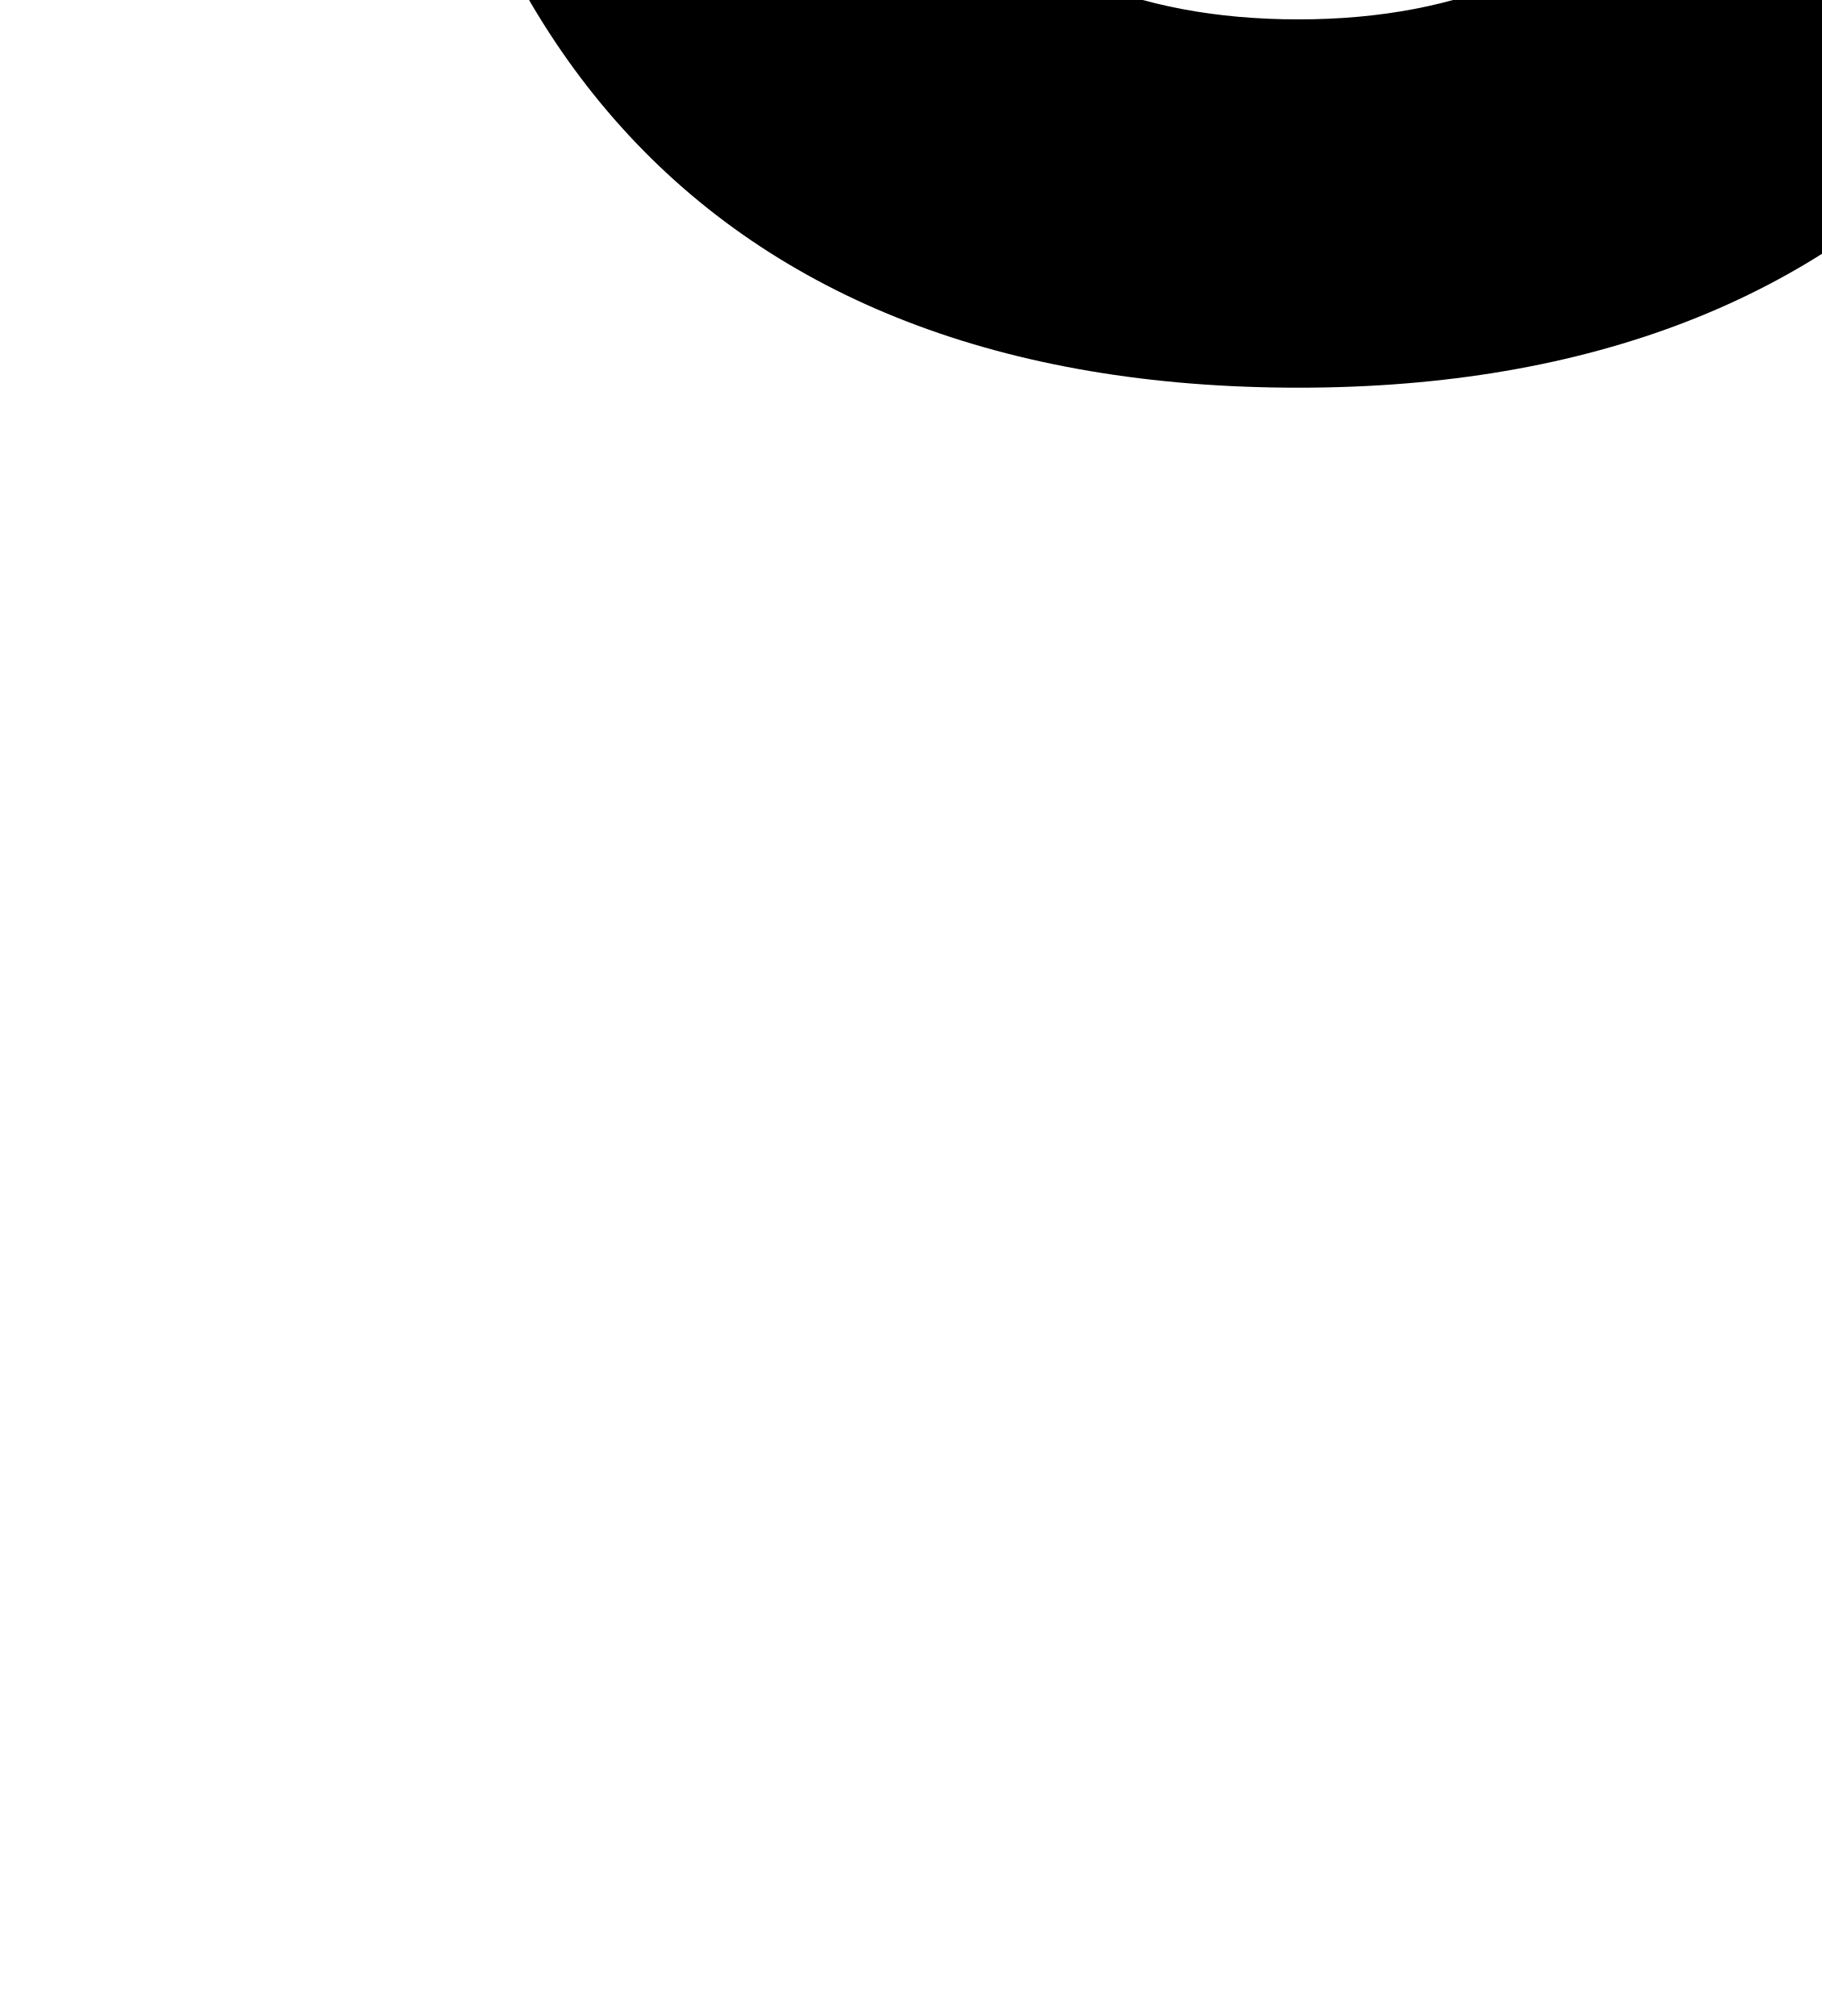
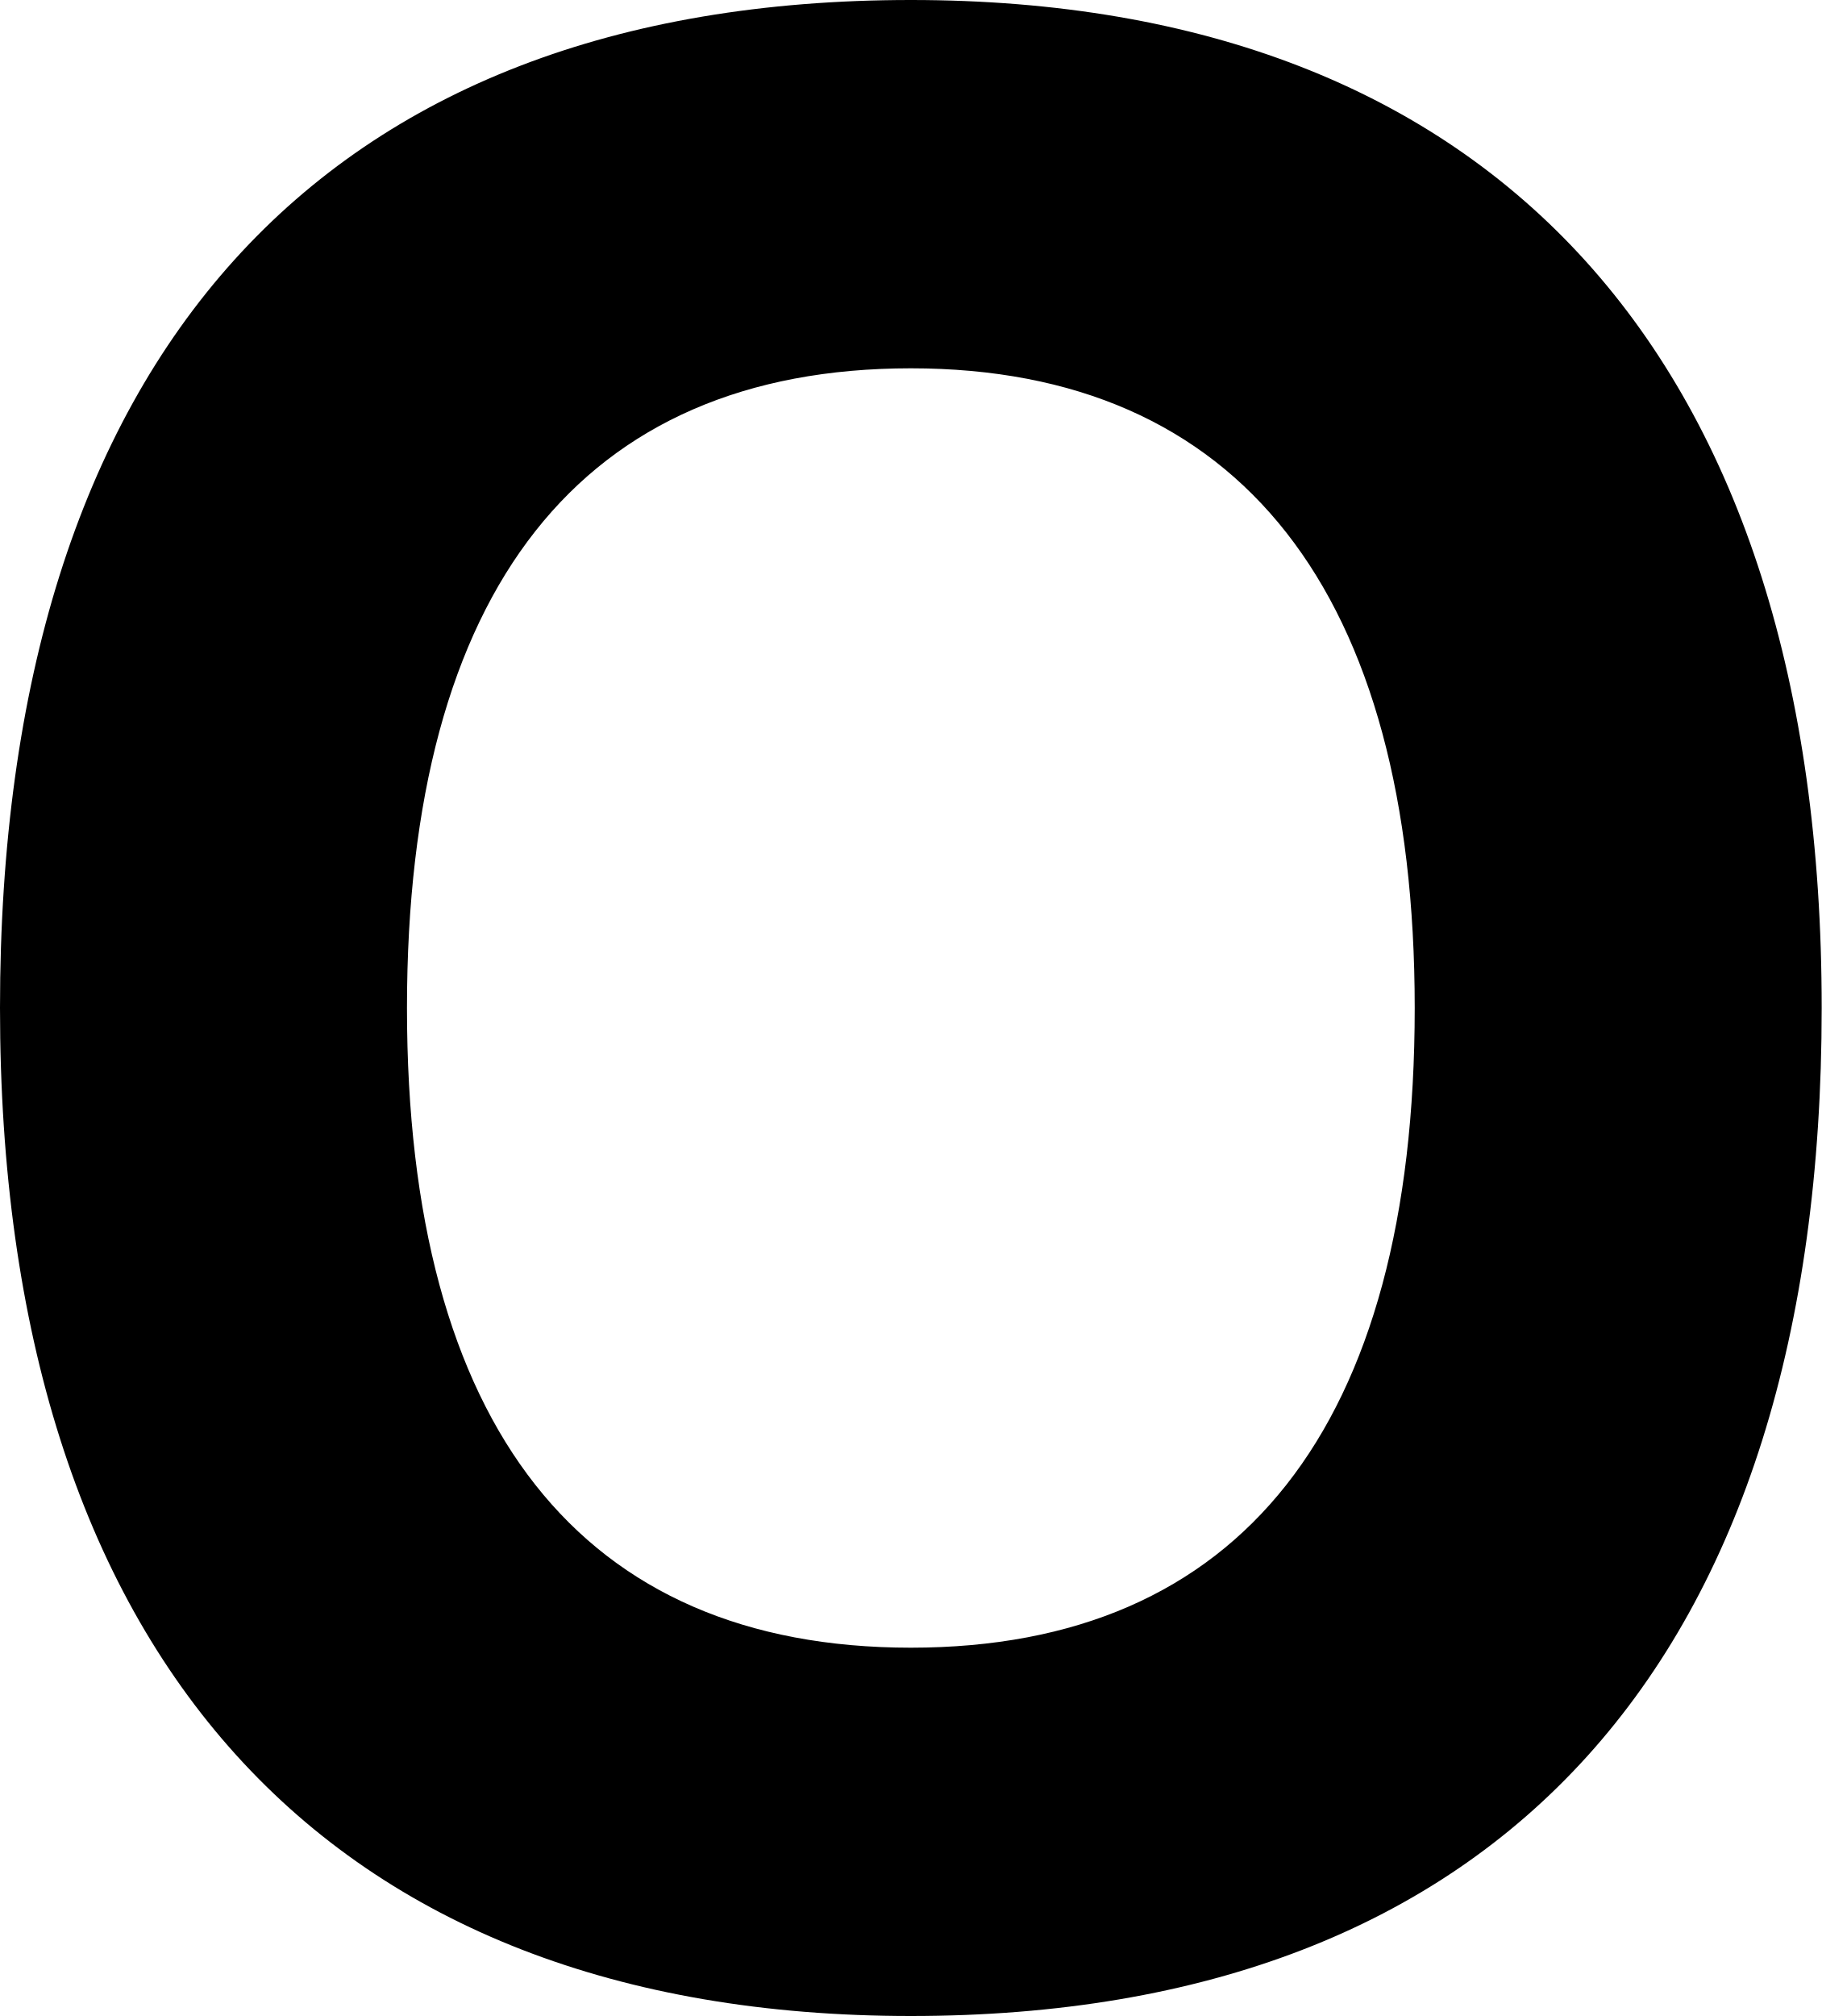
- <svg viewBox="65 -10 470 520" transform="rotate(180 50 50)scale(-1,1)">
-   <g>
-     <path d="M300 510c152 0 235 -92 235 -260c0 -167 -84 -260 -235 -260c-152 0 -235 92 -235 260c0 167 84 260 235 260zM300 85c85 0 130 58 130 165c0 108 -45 165 -130 165s-130 -57 -130 -165s45 -165 130 -165z" />
-   </g>
+ <svg viewBox="0 0 470 520">
+   <path d="M235 520c152 0 235-92 235-260C470 93 386 0 235 0 83 0 0 92 0 260c0 167 84 260 235 260zm0-425c85 0 130 58 130 165 0 108-45 165-130 165s-130-57-130-165S150 95 235 95z" />
</svg>
